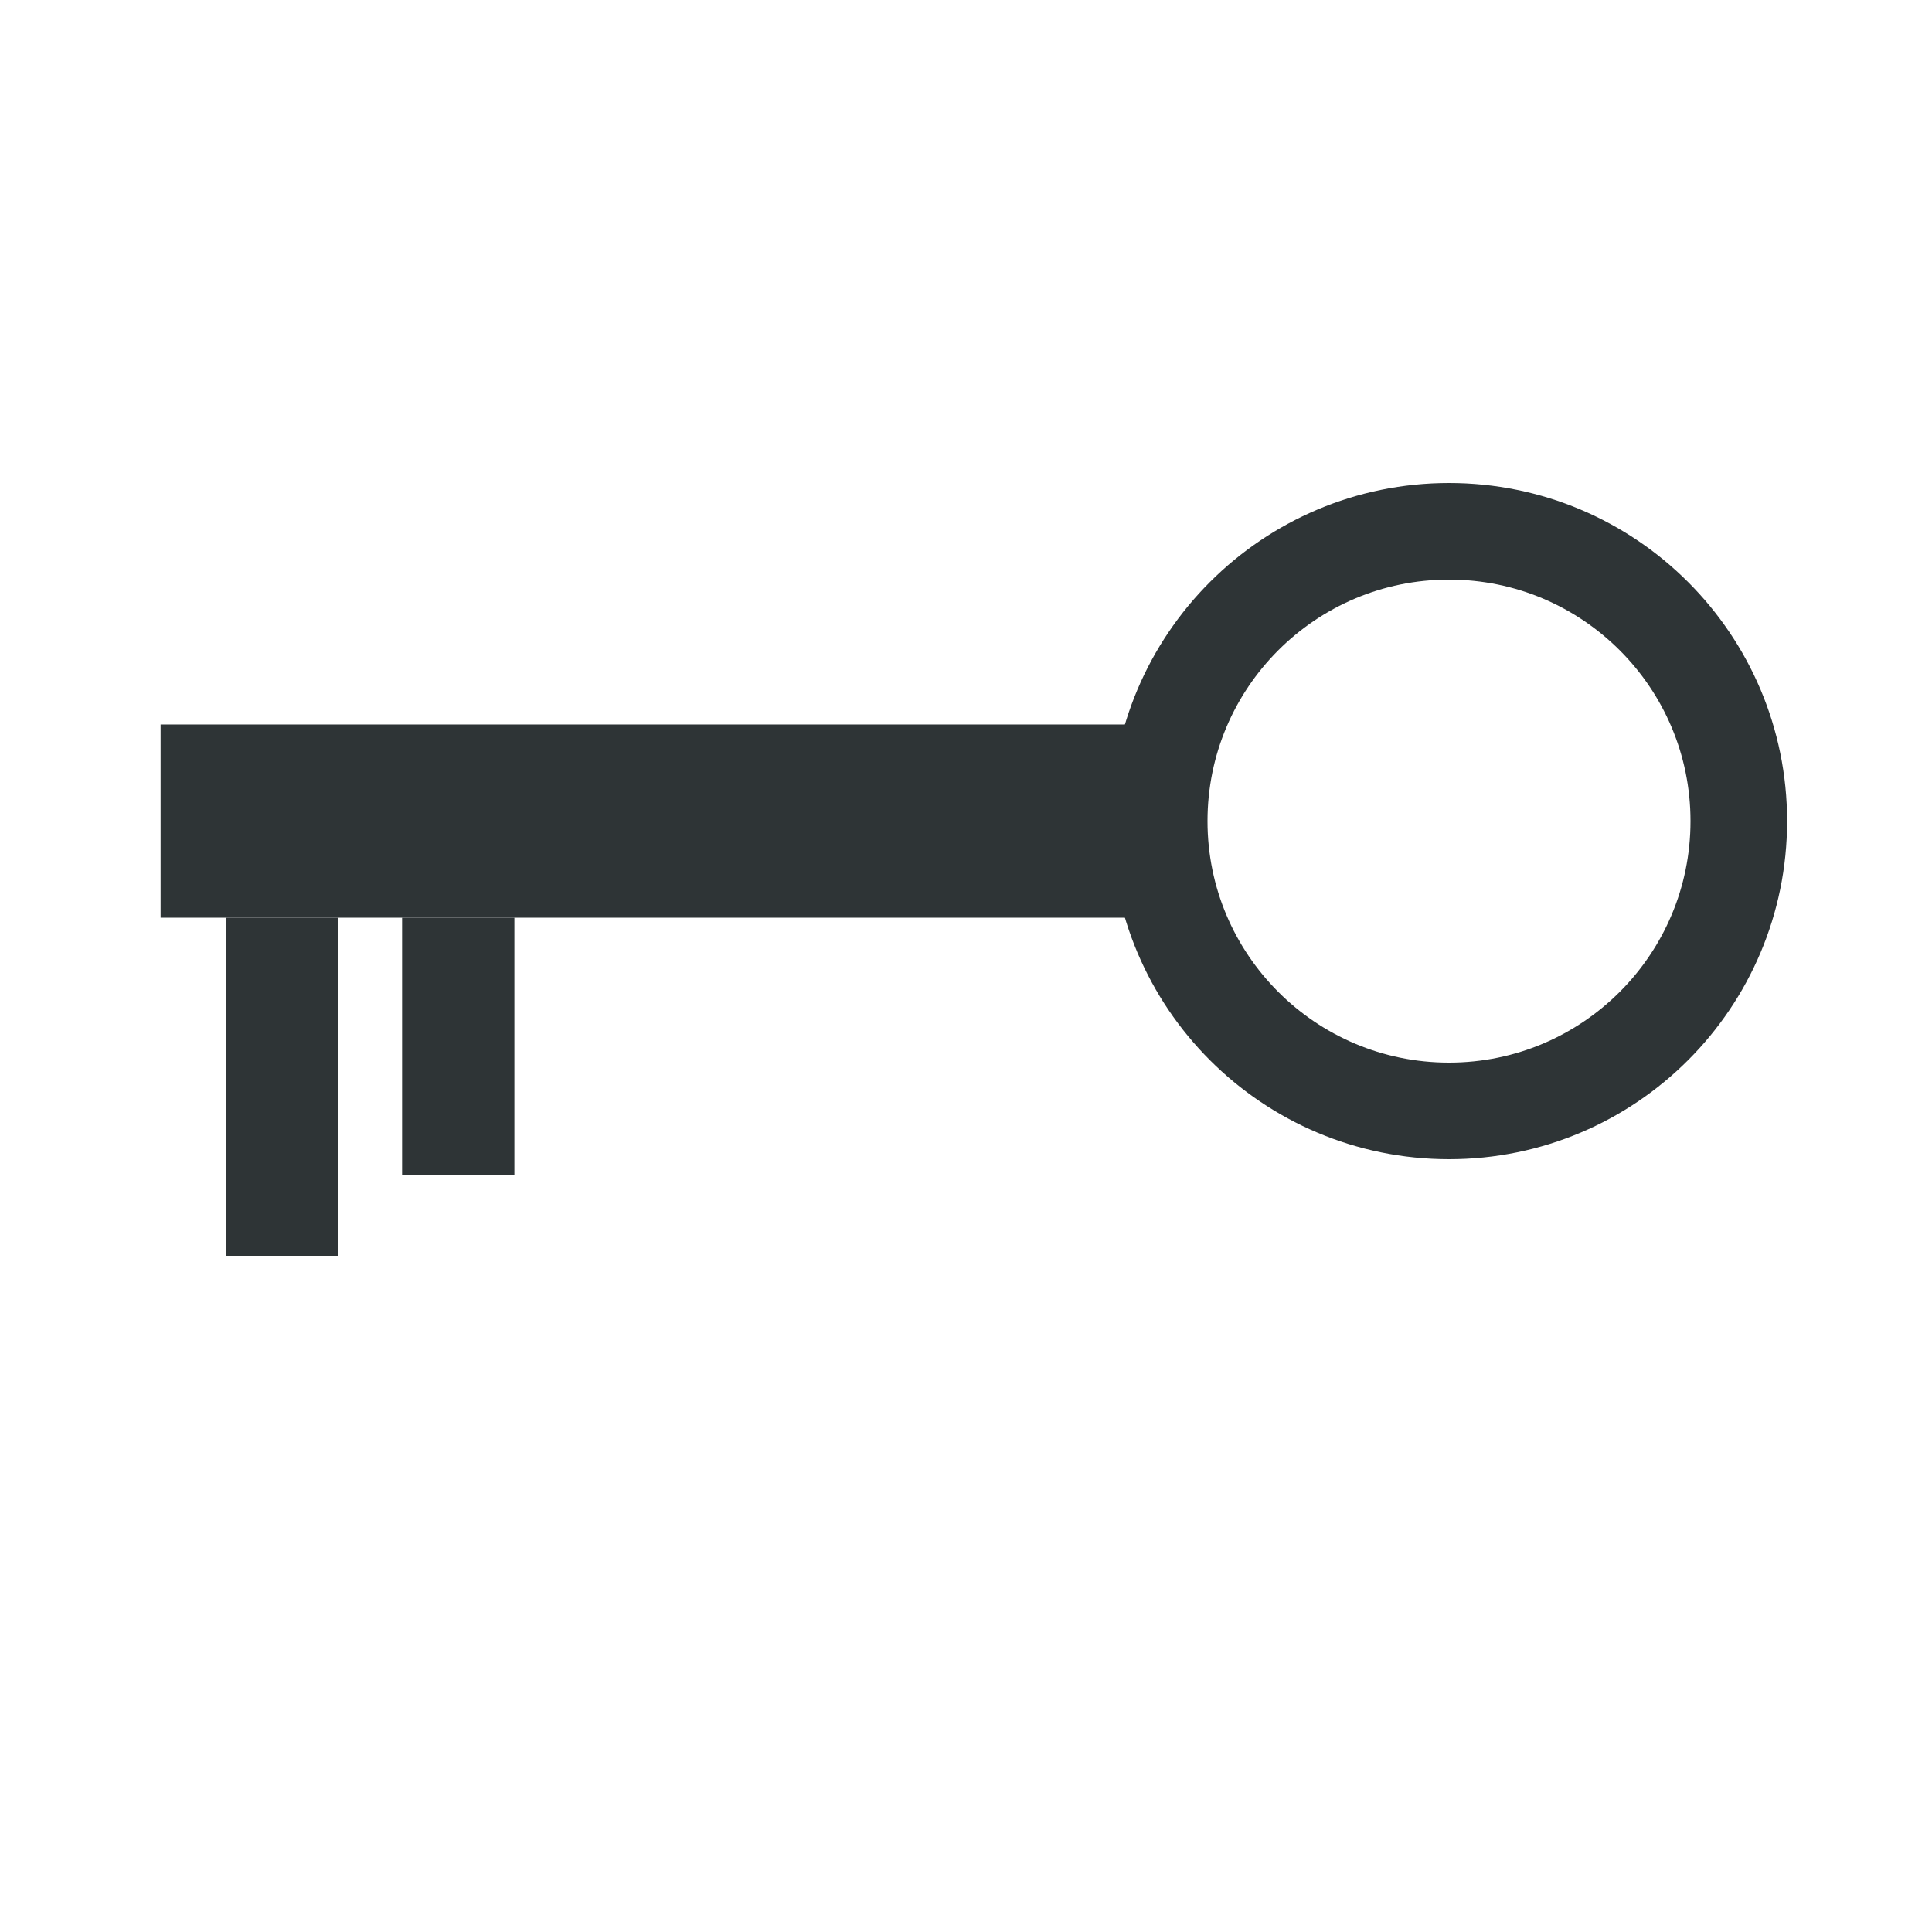
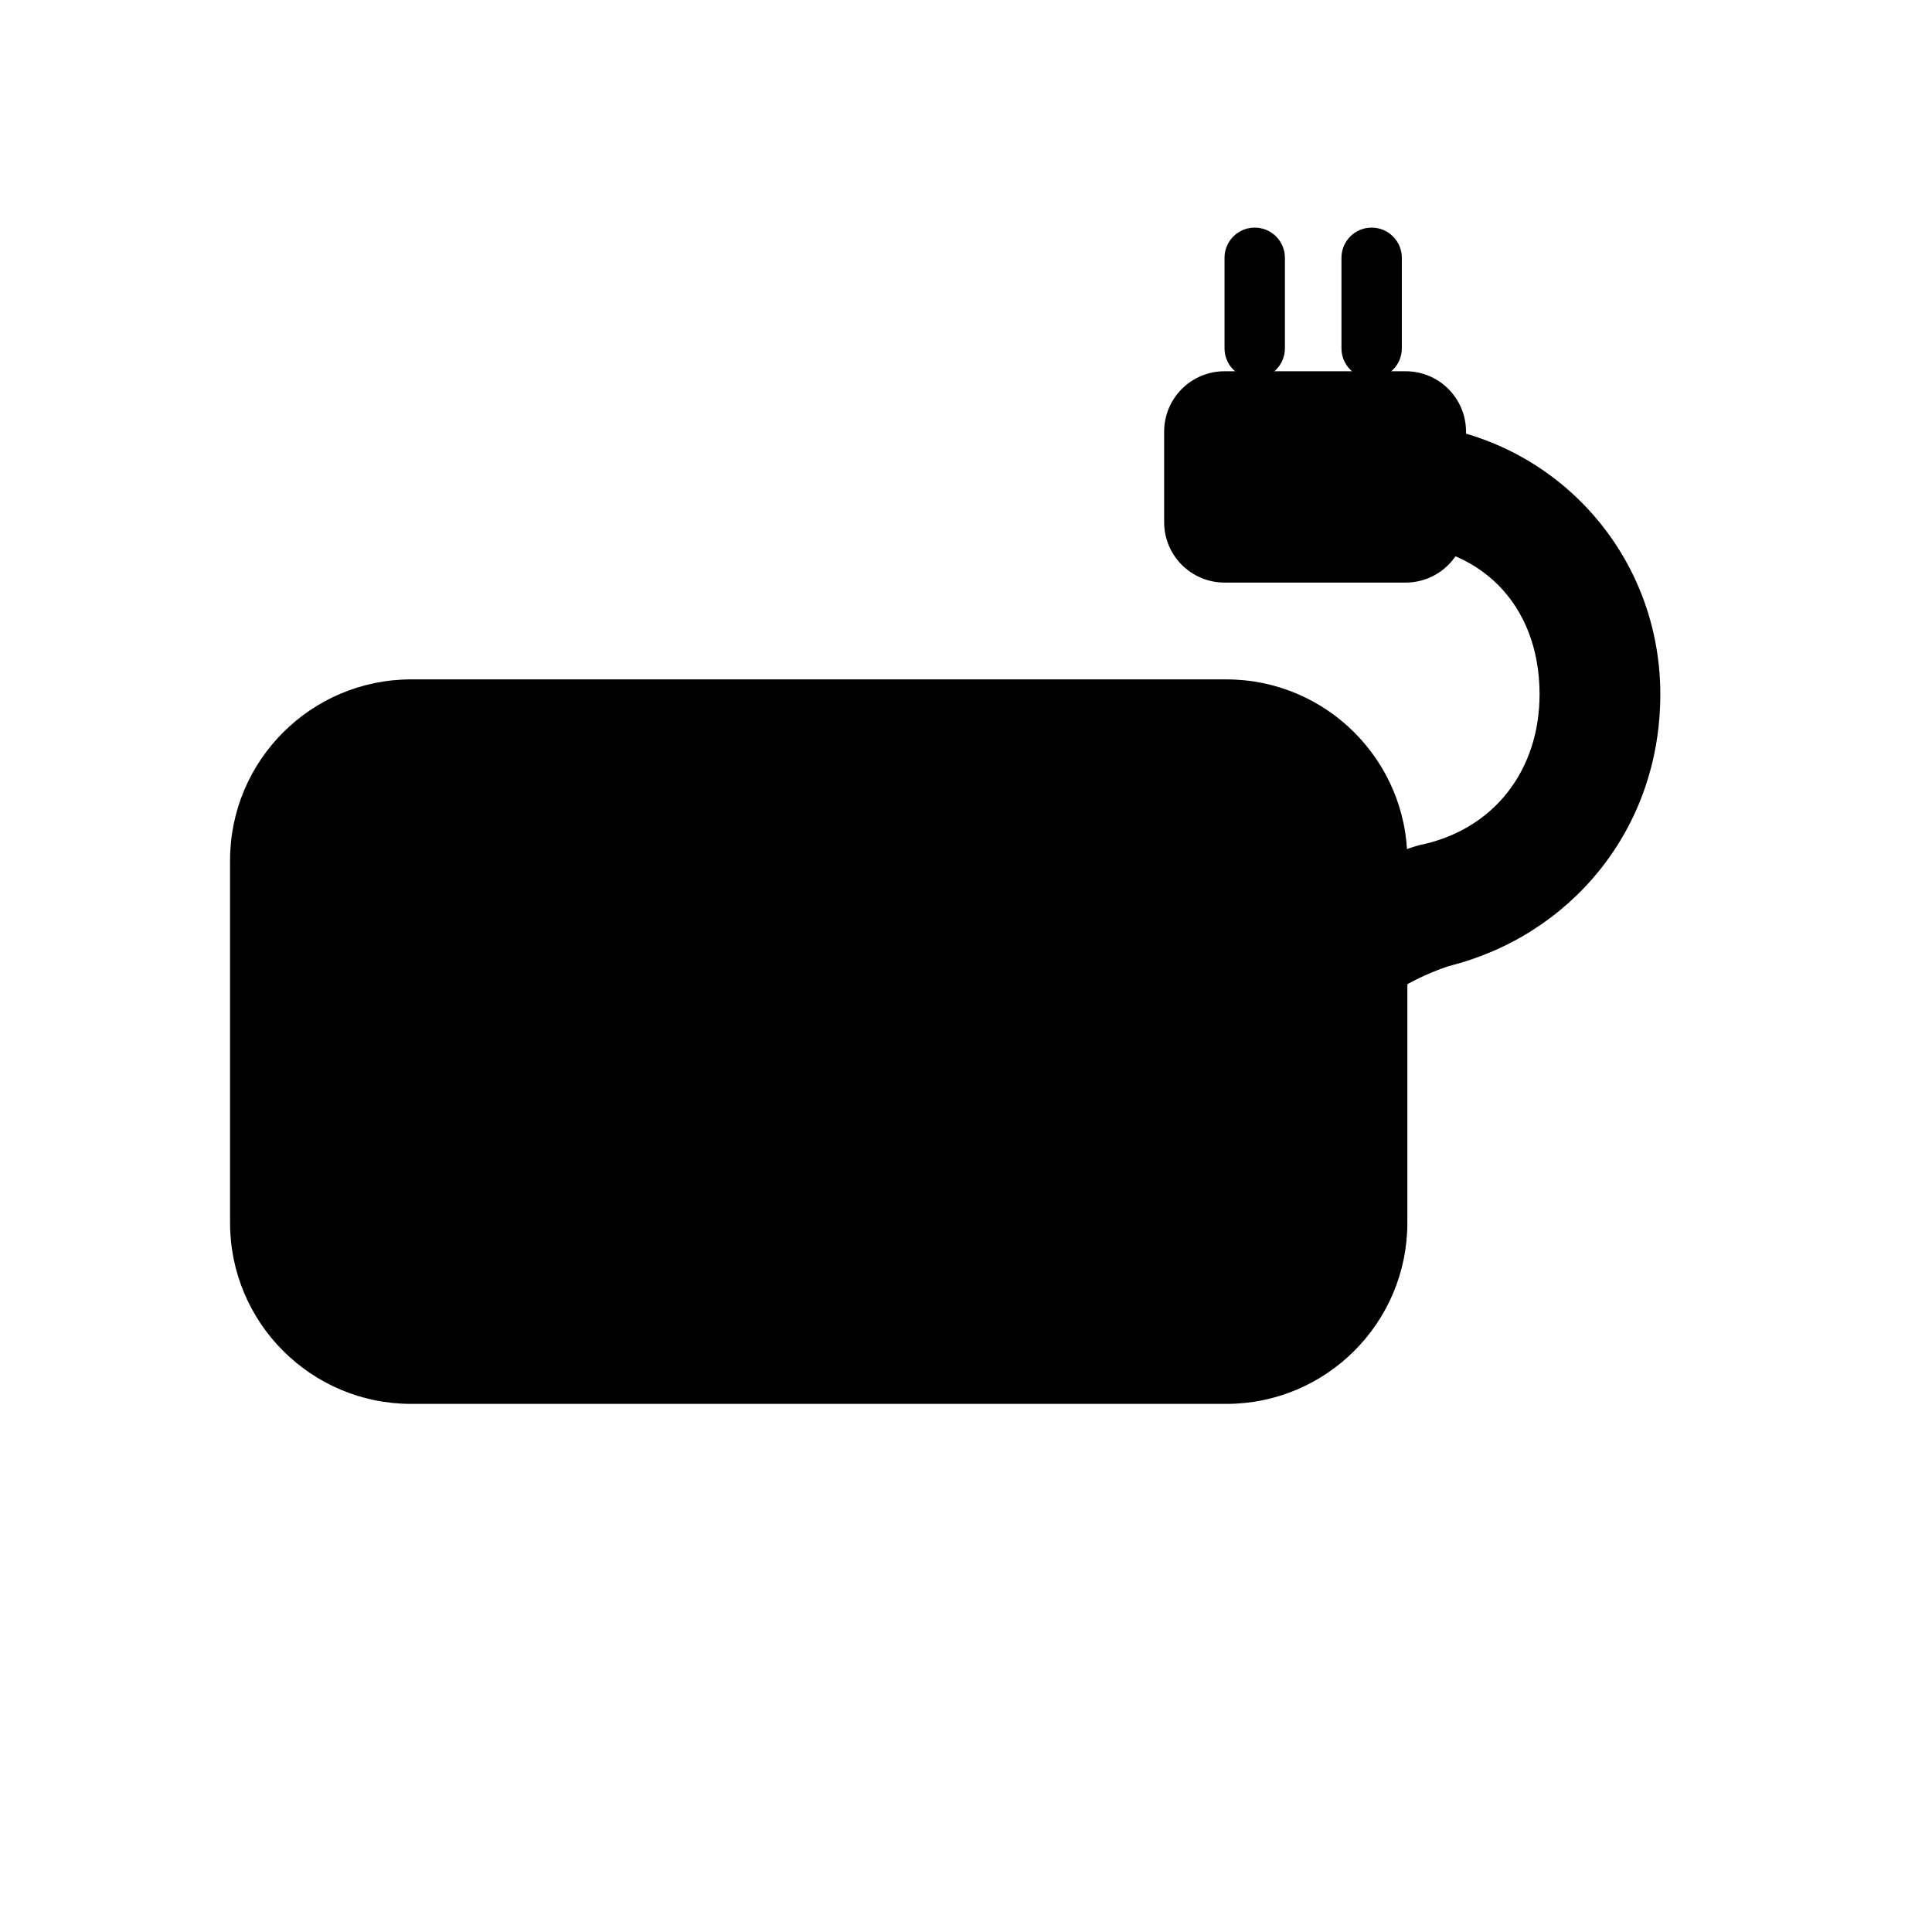
- <svg xmlns="http://www.w3.org/2000/svg" viewBox="0 0 16 16">
-   <rect x="1.33" y="6" width="8" height="1.6" fill="#2e3436" />
-   <circle cx="12" cy="6.8" r="2.4" stroke="#2e3436" fill="transparent" stroke-width="0.8" />
-   <rect x="1.87" y="7.6" width="0.93" height="2.8" fill="#2e3436" />
-   <rect x="3.33" y="7.6" width="0.93" height="2.13" fill="#2e3436" />
+ <svg xmlns="http://www.w3.org/2000/svg" width="100%" height="100%" viewBox="0 0 128 128" fill="none" preserveAspectRatio="xMidYMid meet">
+   <g fill="currentColor">
+     <rect x="16" y="44" width="78" height="48" rx="12" transform="translate(-0.7585185 1.011358) scale(1)" />
+     <rect x="34" y="54" width="8" height="28" rx="4" />
+     <path d="M60 54a4 4 0 0 1 2.35 7.24L50.8 70l11.55 8.76A4 4 0 1 1 57.5 85L41.5 73a4 4 0 0 1 0-6l16-12A3.98 3.98 0 0 1 60 54z" />
+     <path d="M92 28c10 0 18 8 18 18 0 9-6 16-14 18-6 2-10 7-10 13v7a4 4 0 0 1-8 0v-7c0-10 6-18 16-21 5-1 8-5 8-10 0-6-4-10-10-10a4 4 0 0 1 0-8z" />
+     <rect x="88" y="16" width="20" height="14" rx="4" transform="translate(-10.8721 8.596543) scale(1)" />
+     <rect x="92" y="8" width="4" height="10" rx="2" transform="translate(-10.8721 7.079506) scale(1)" />
+     <rect x="100" y="8" width="4" height="10" rx="2" transform="translate(-11.12494 7.079506) scale(1)" />
+   </g>
</svg>
